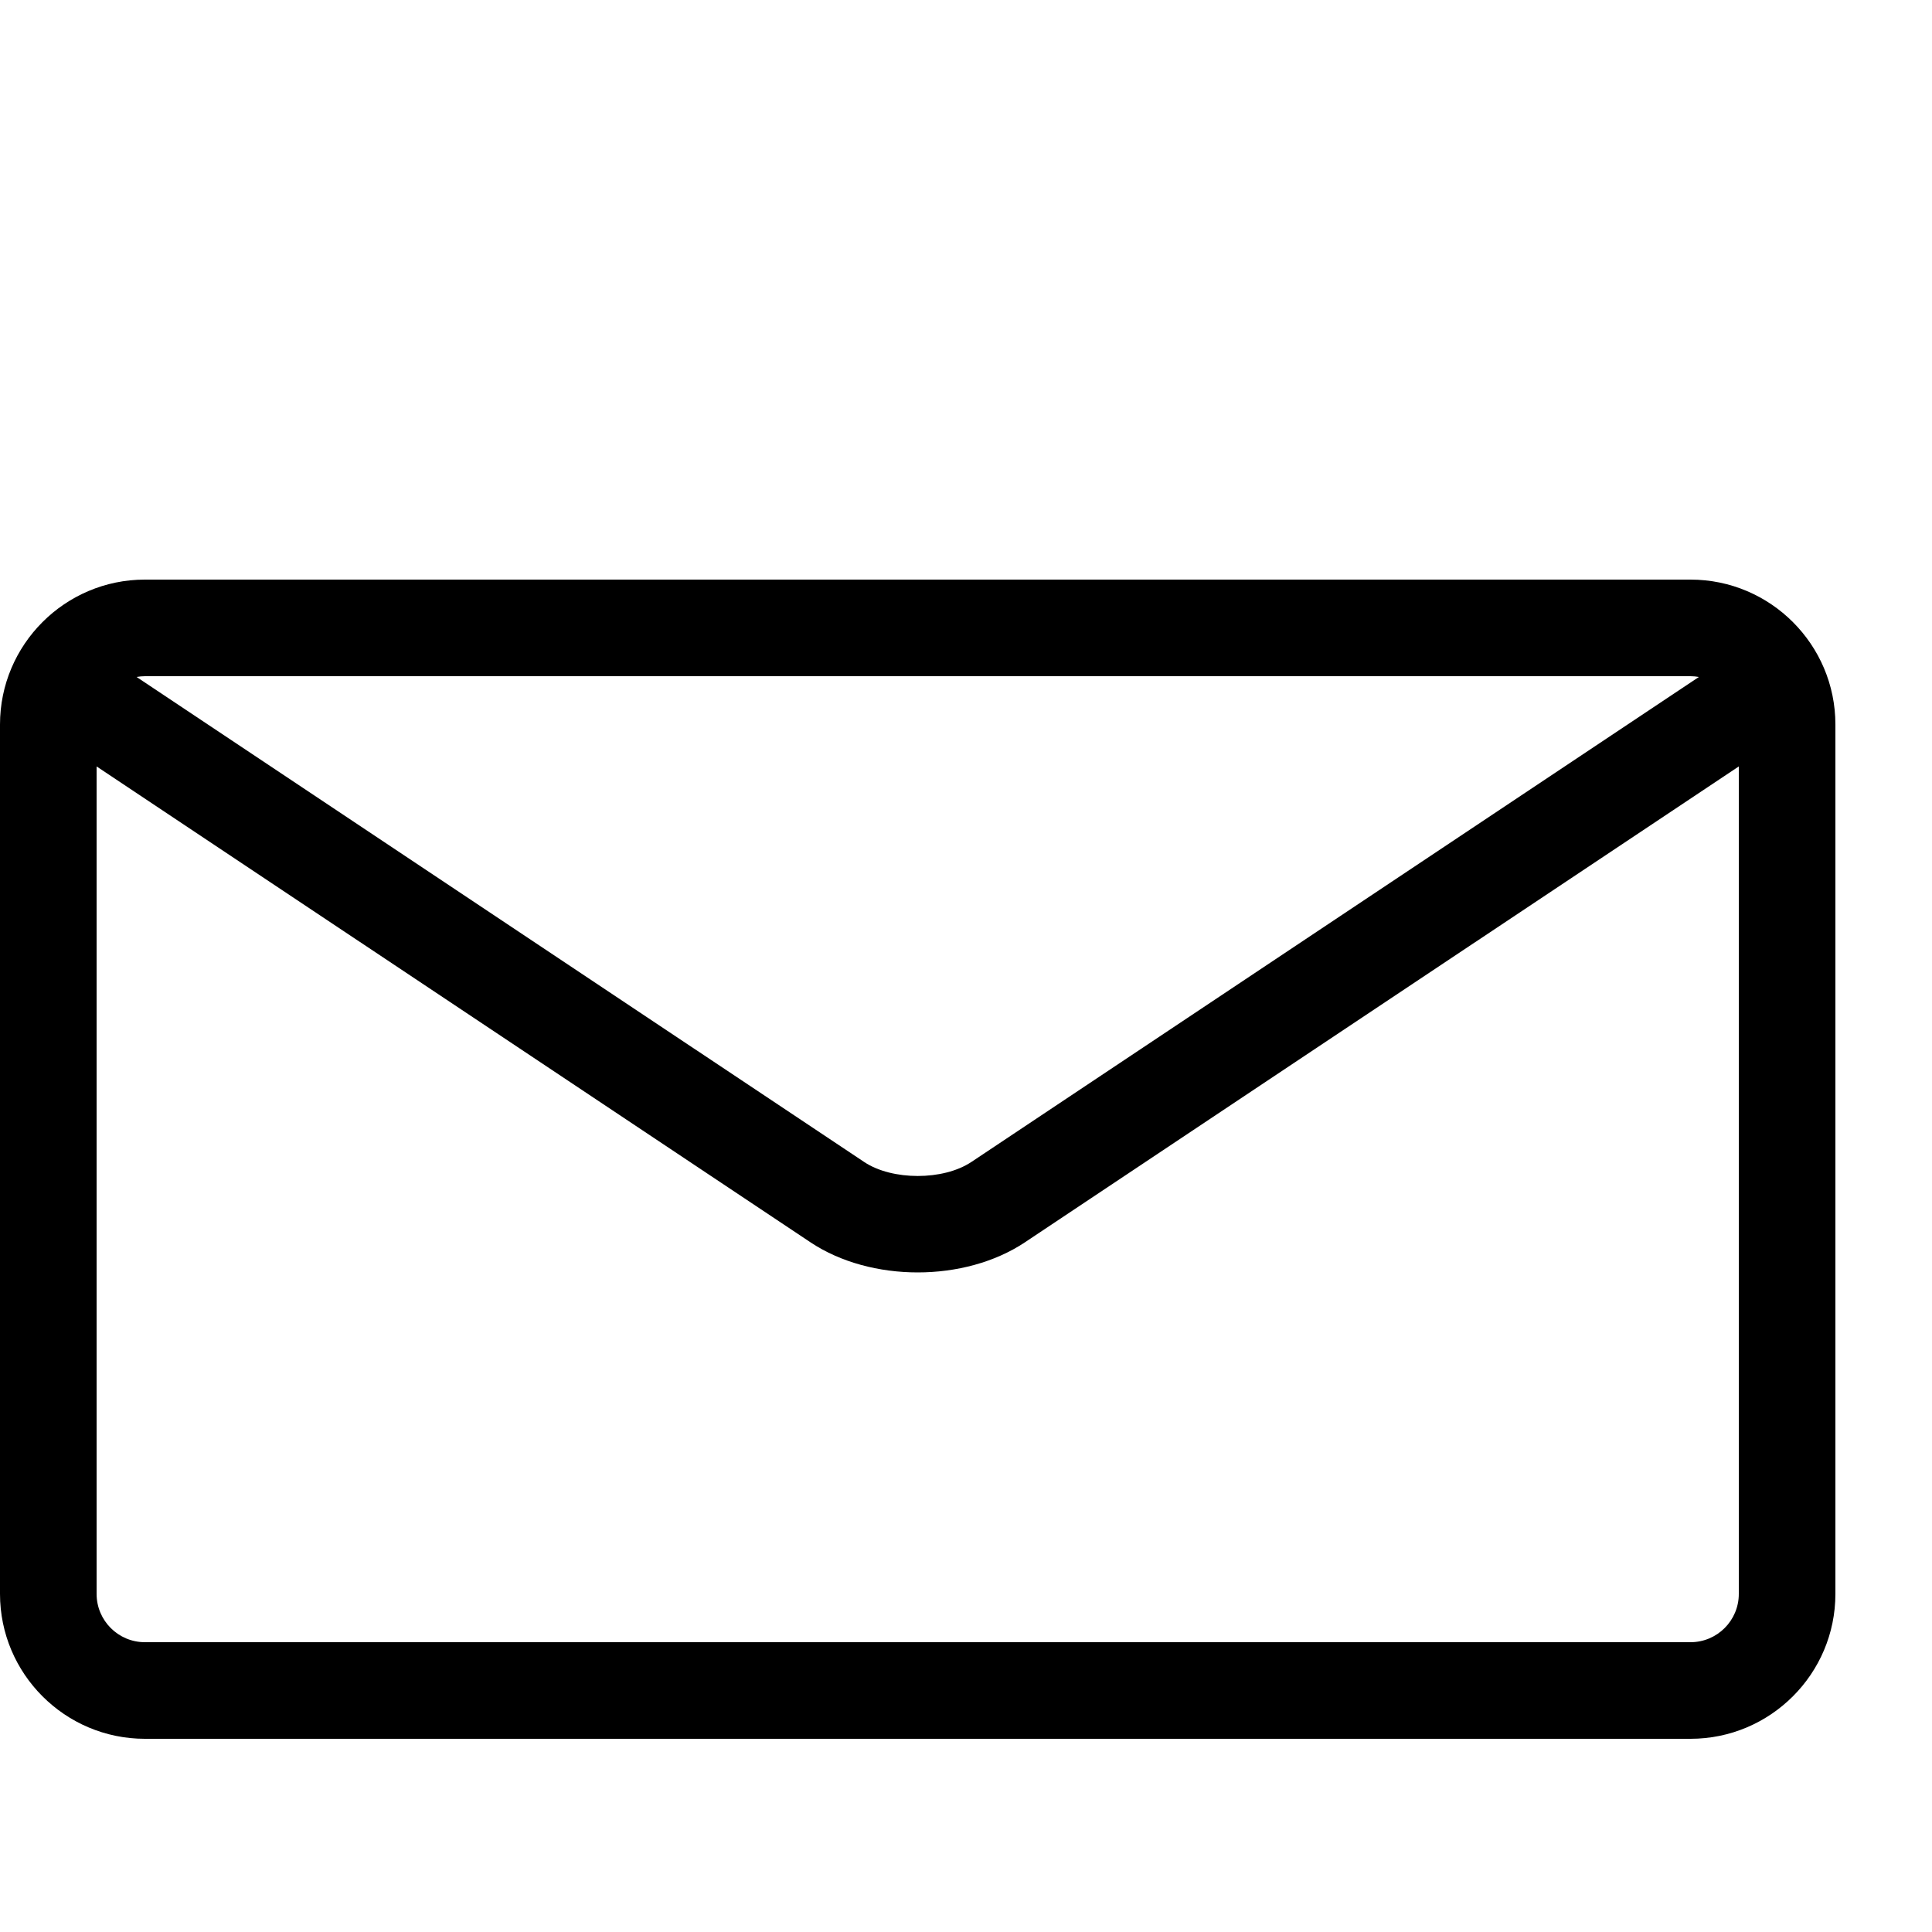
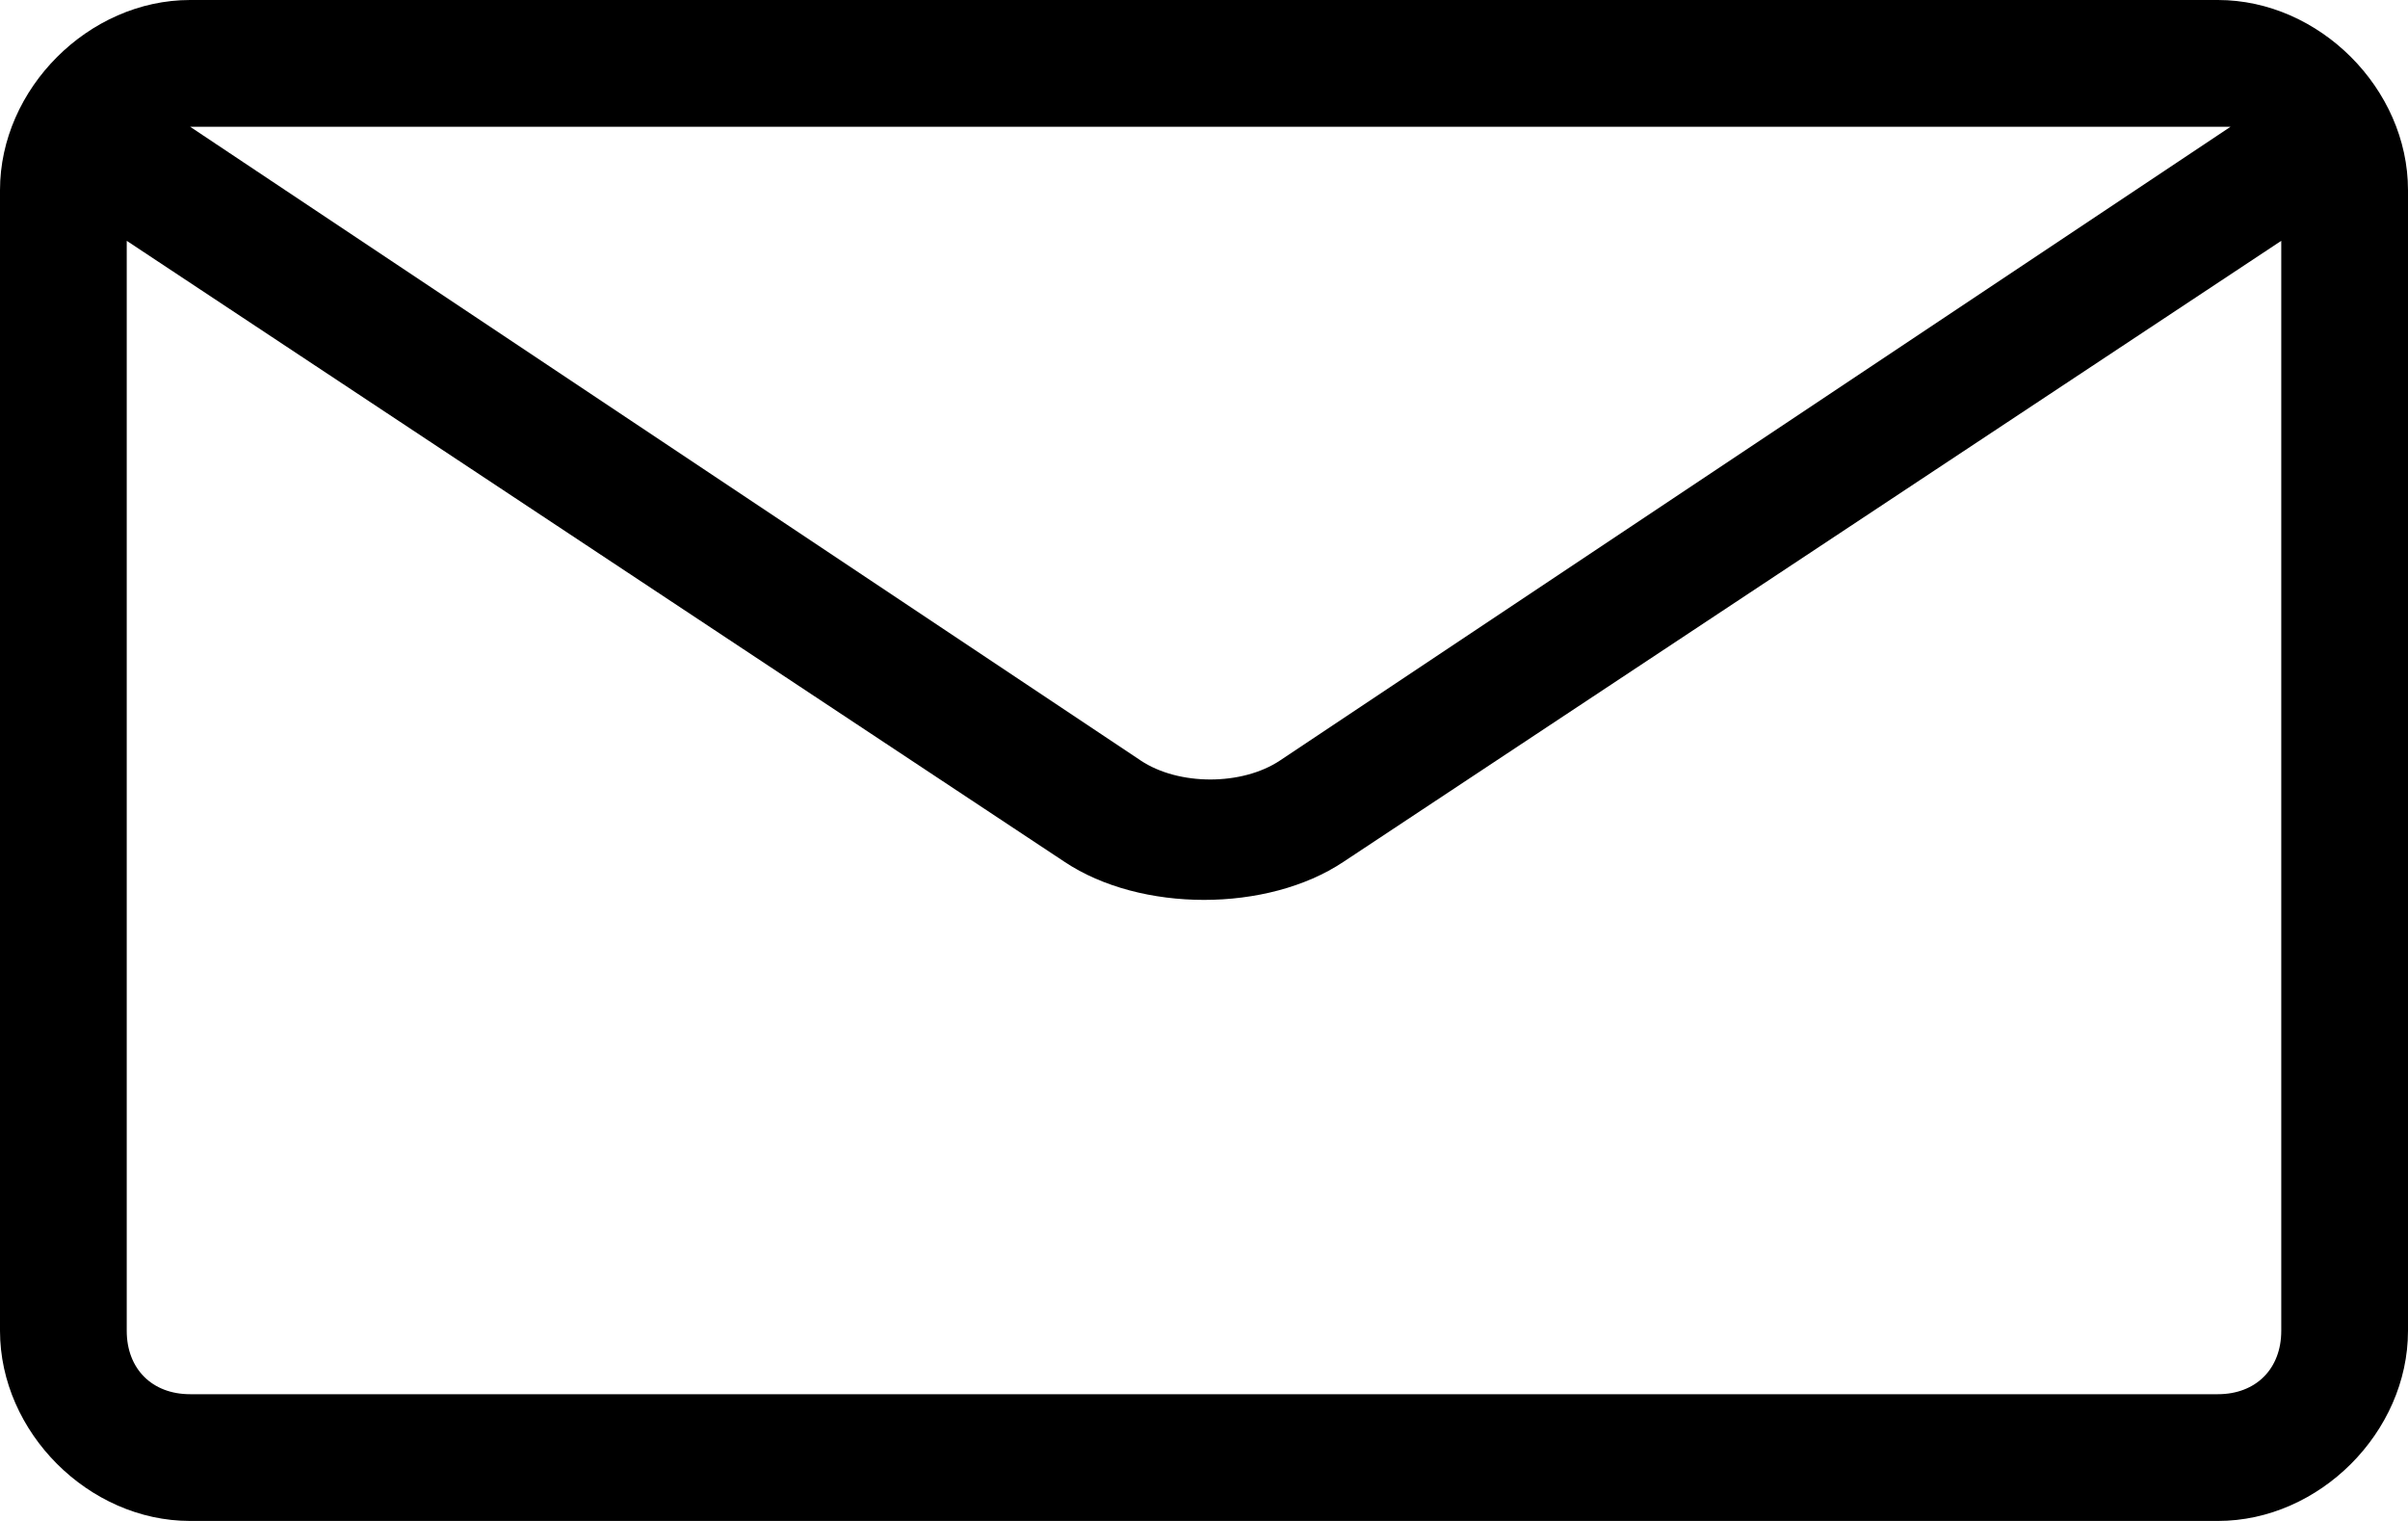
- <svg xmlns="http://www.w3.org/2000/svg" version="1.1" width="20" height="20" viewBox="0 0 20 20">
-   <path fill="#000000" d="M17.5 6h-16c-0.827 0-1.5 0.673-1.5 1.5v9c0 0.827 0.673 1.5 1.5 1.5h16c0.827 0 1.5-0.673 1.5-1.5v-9c0-0.827-0.673-1.5-1.5-1.5zM17.5 7c0.030 0 0.058 0.003 0.087 0.008l-7.532 5.021c-0.29 0.193-0.819 0.193-1.109 0l-7.532-5.021c0.028-0.005 0.057-0.008 0.087-0.008h16zM17.5 17h-16c-0.276 0-0.5-0.224-0.5-0.5v-8.566l7.391 4.927c0.311 0.207 0.71 0.311 1.109 0.311s0.798-0.104 1.109-0.311l7.391-4.927v8.566c0 0.276-0.224 0.5-0.5 0.5z" />
+ <svg xmlns="http://www.w3.org/2000/svg" width="19" height="12" viewBox="0 0 19 12">
+   <path d="M17.5 0 1.5 0C0.7 0 0 0.7 0 1.5l0 9C0 11.3 0.7 12 1.5 12l16 0c0.8 0 1.5-0.7 1.5-1.5l0-9C19 0.7 18.3 0 17.5 0Zm0 1c0 0 0.1 0 0.1 0L10.1 6C9.8 6.2 9.3 6.2 9 6L1.5 1c0 0 0.1 0 0.1 0l16 0zm0 10-16 0C1.2 11 1 10.8 1 10.5L1 1.9 8.4 6.8C8.7 7 9.1 7.1 9.5 7.1 9.9 7.1 10.3 7 10.6 6.8l7.4-4.9 0 8.6c0 0.3-0.2 0.5-0.5 0.5z" />
</svg>
